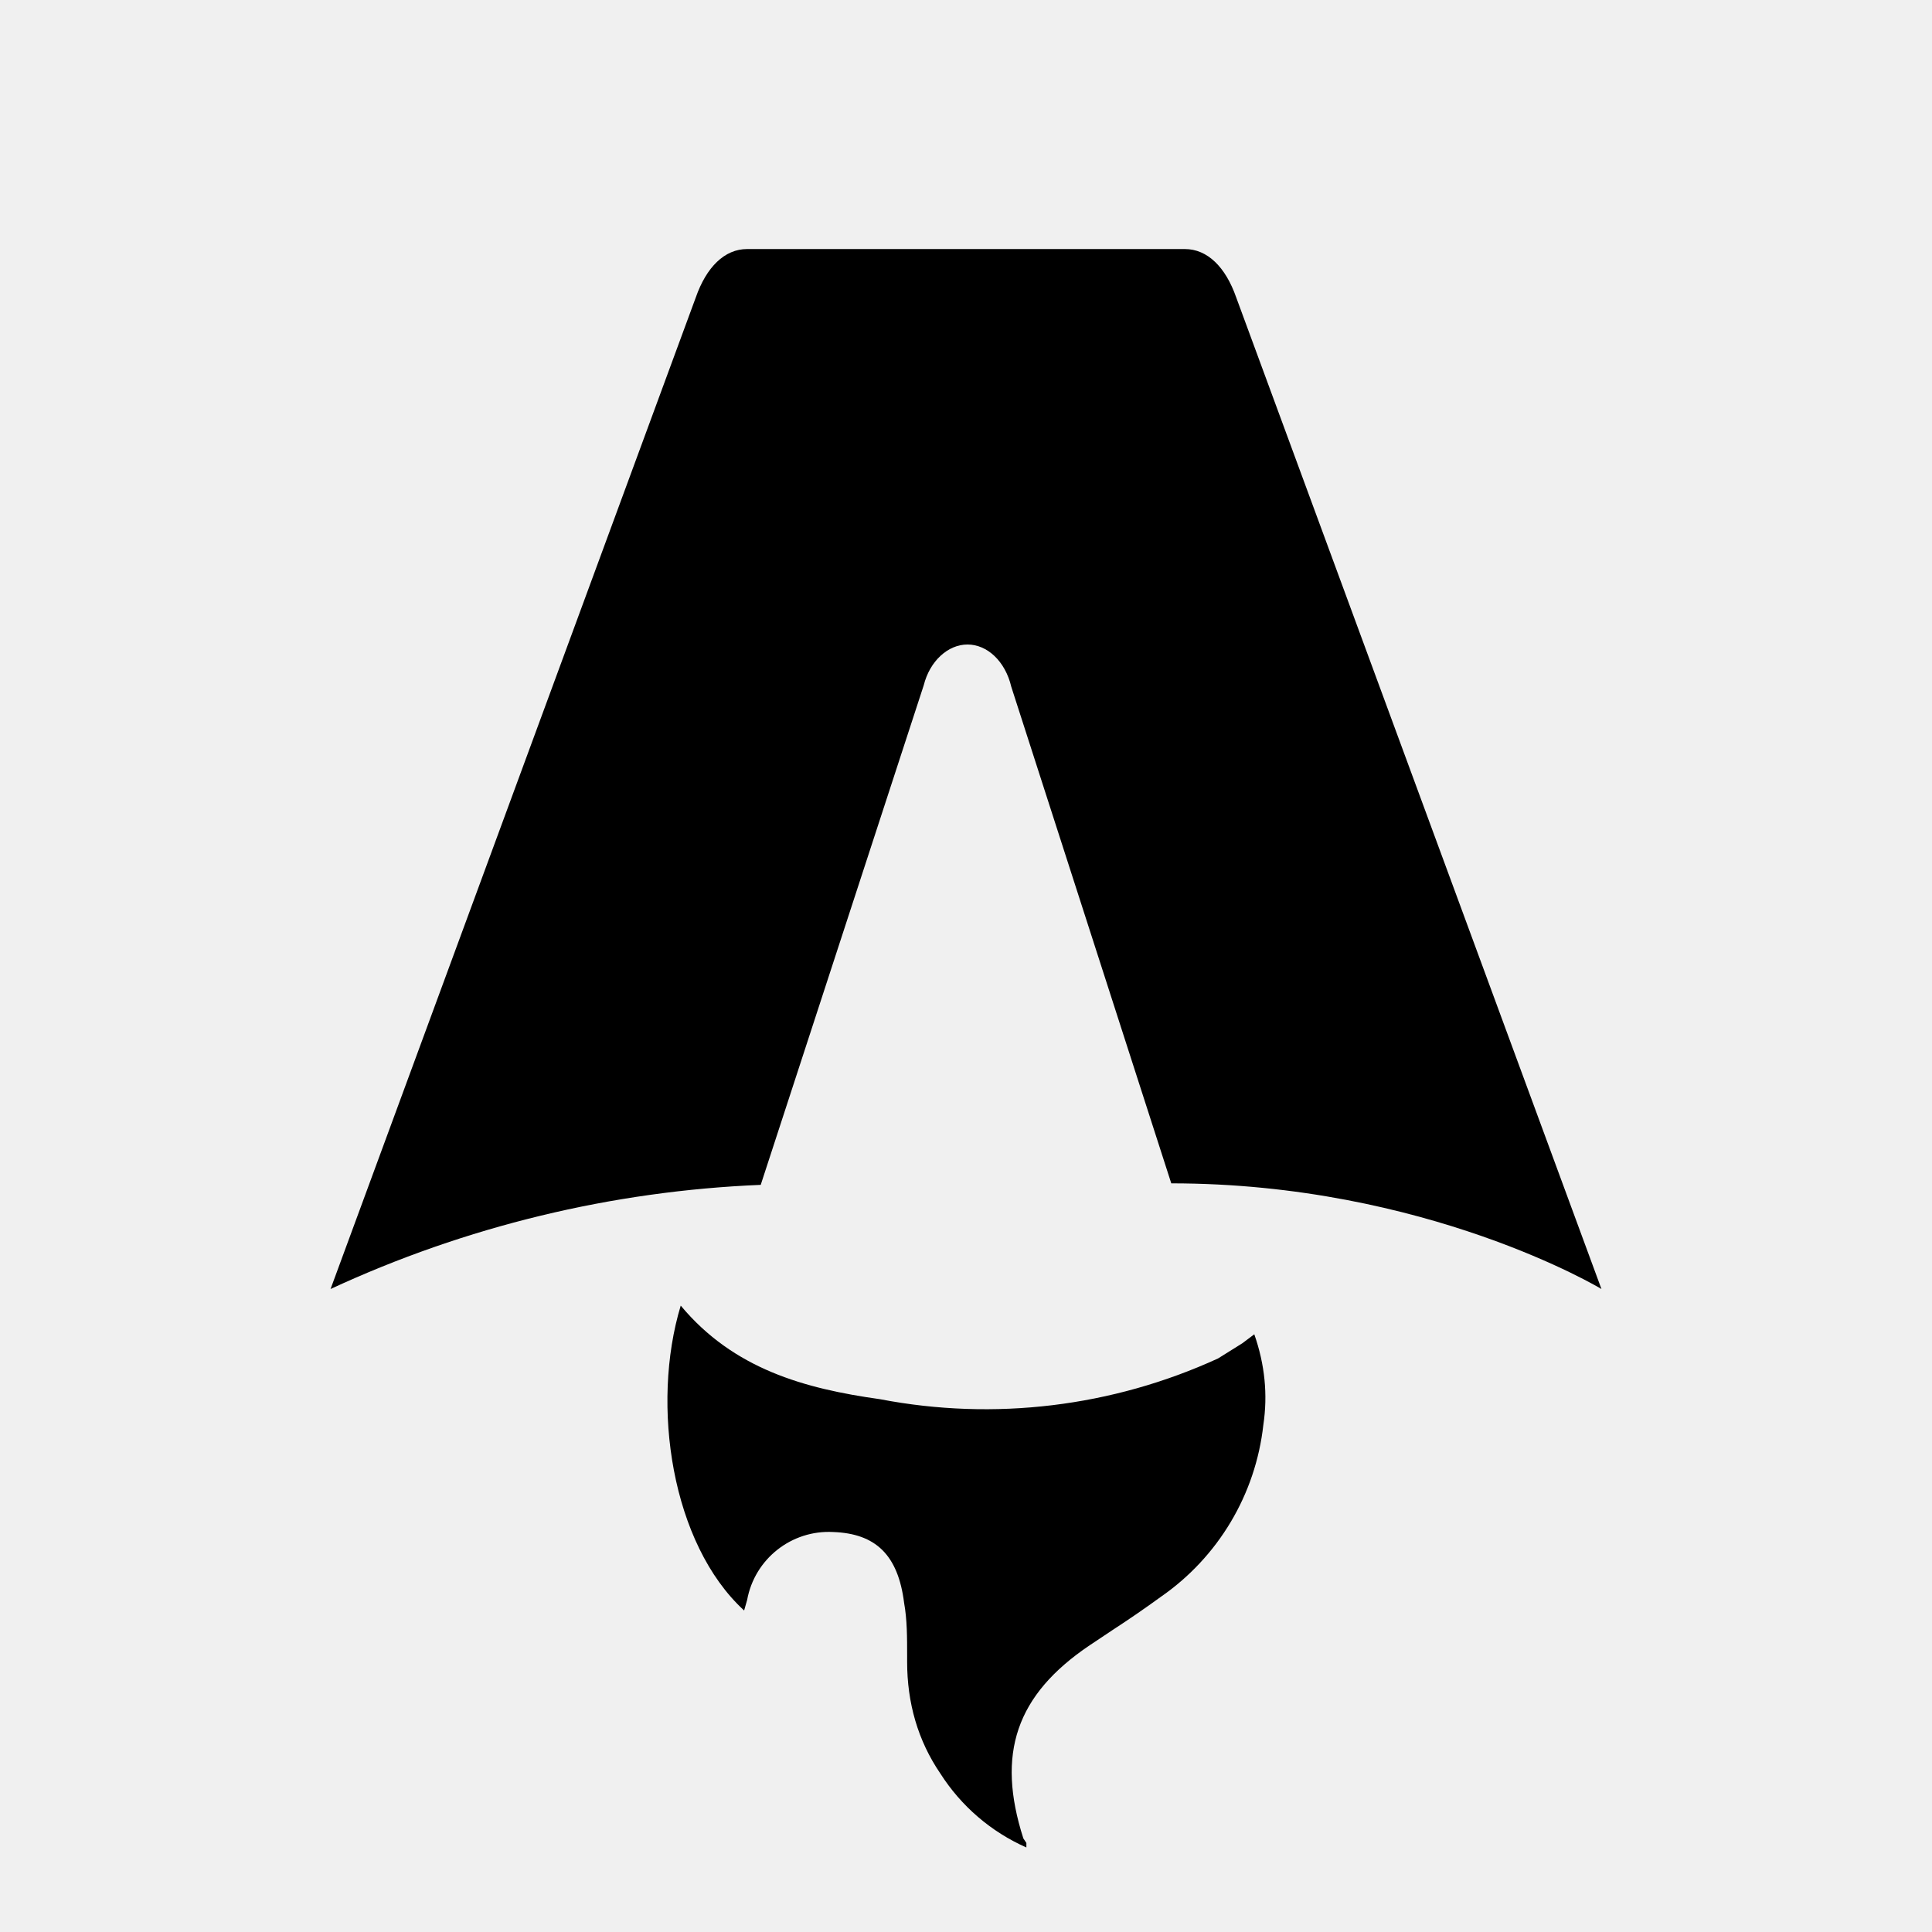
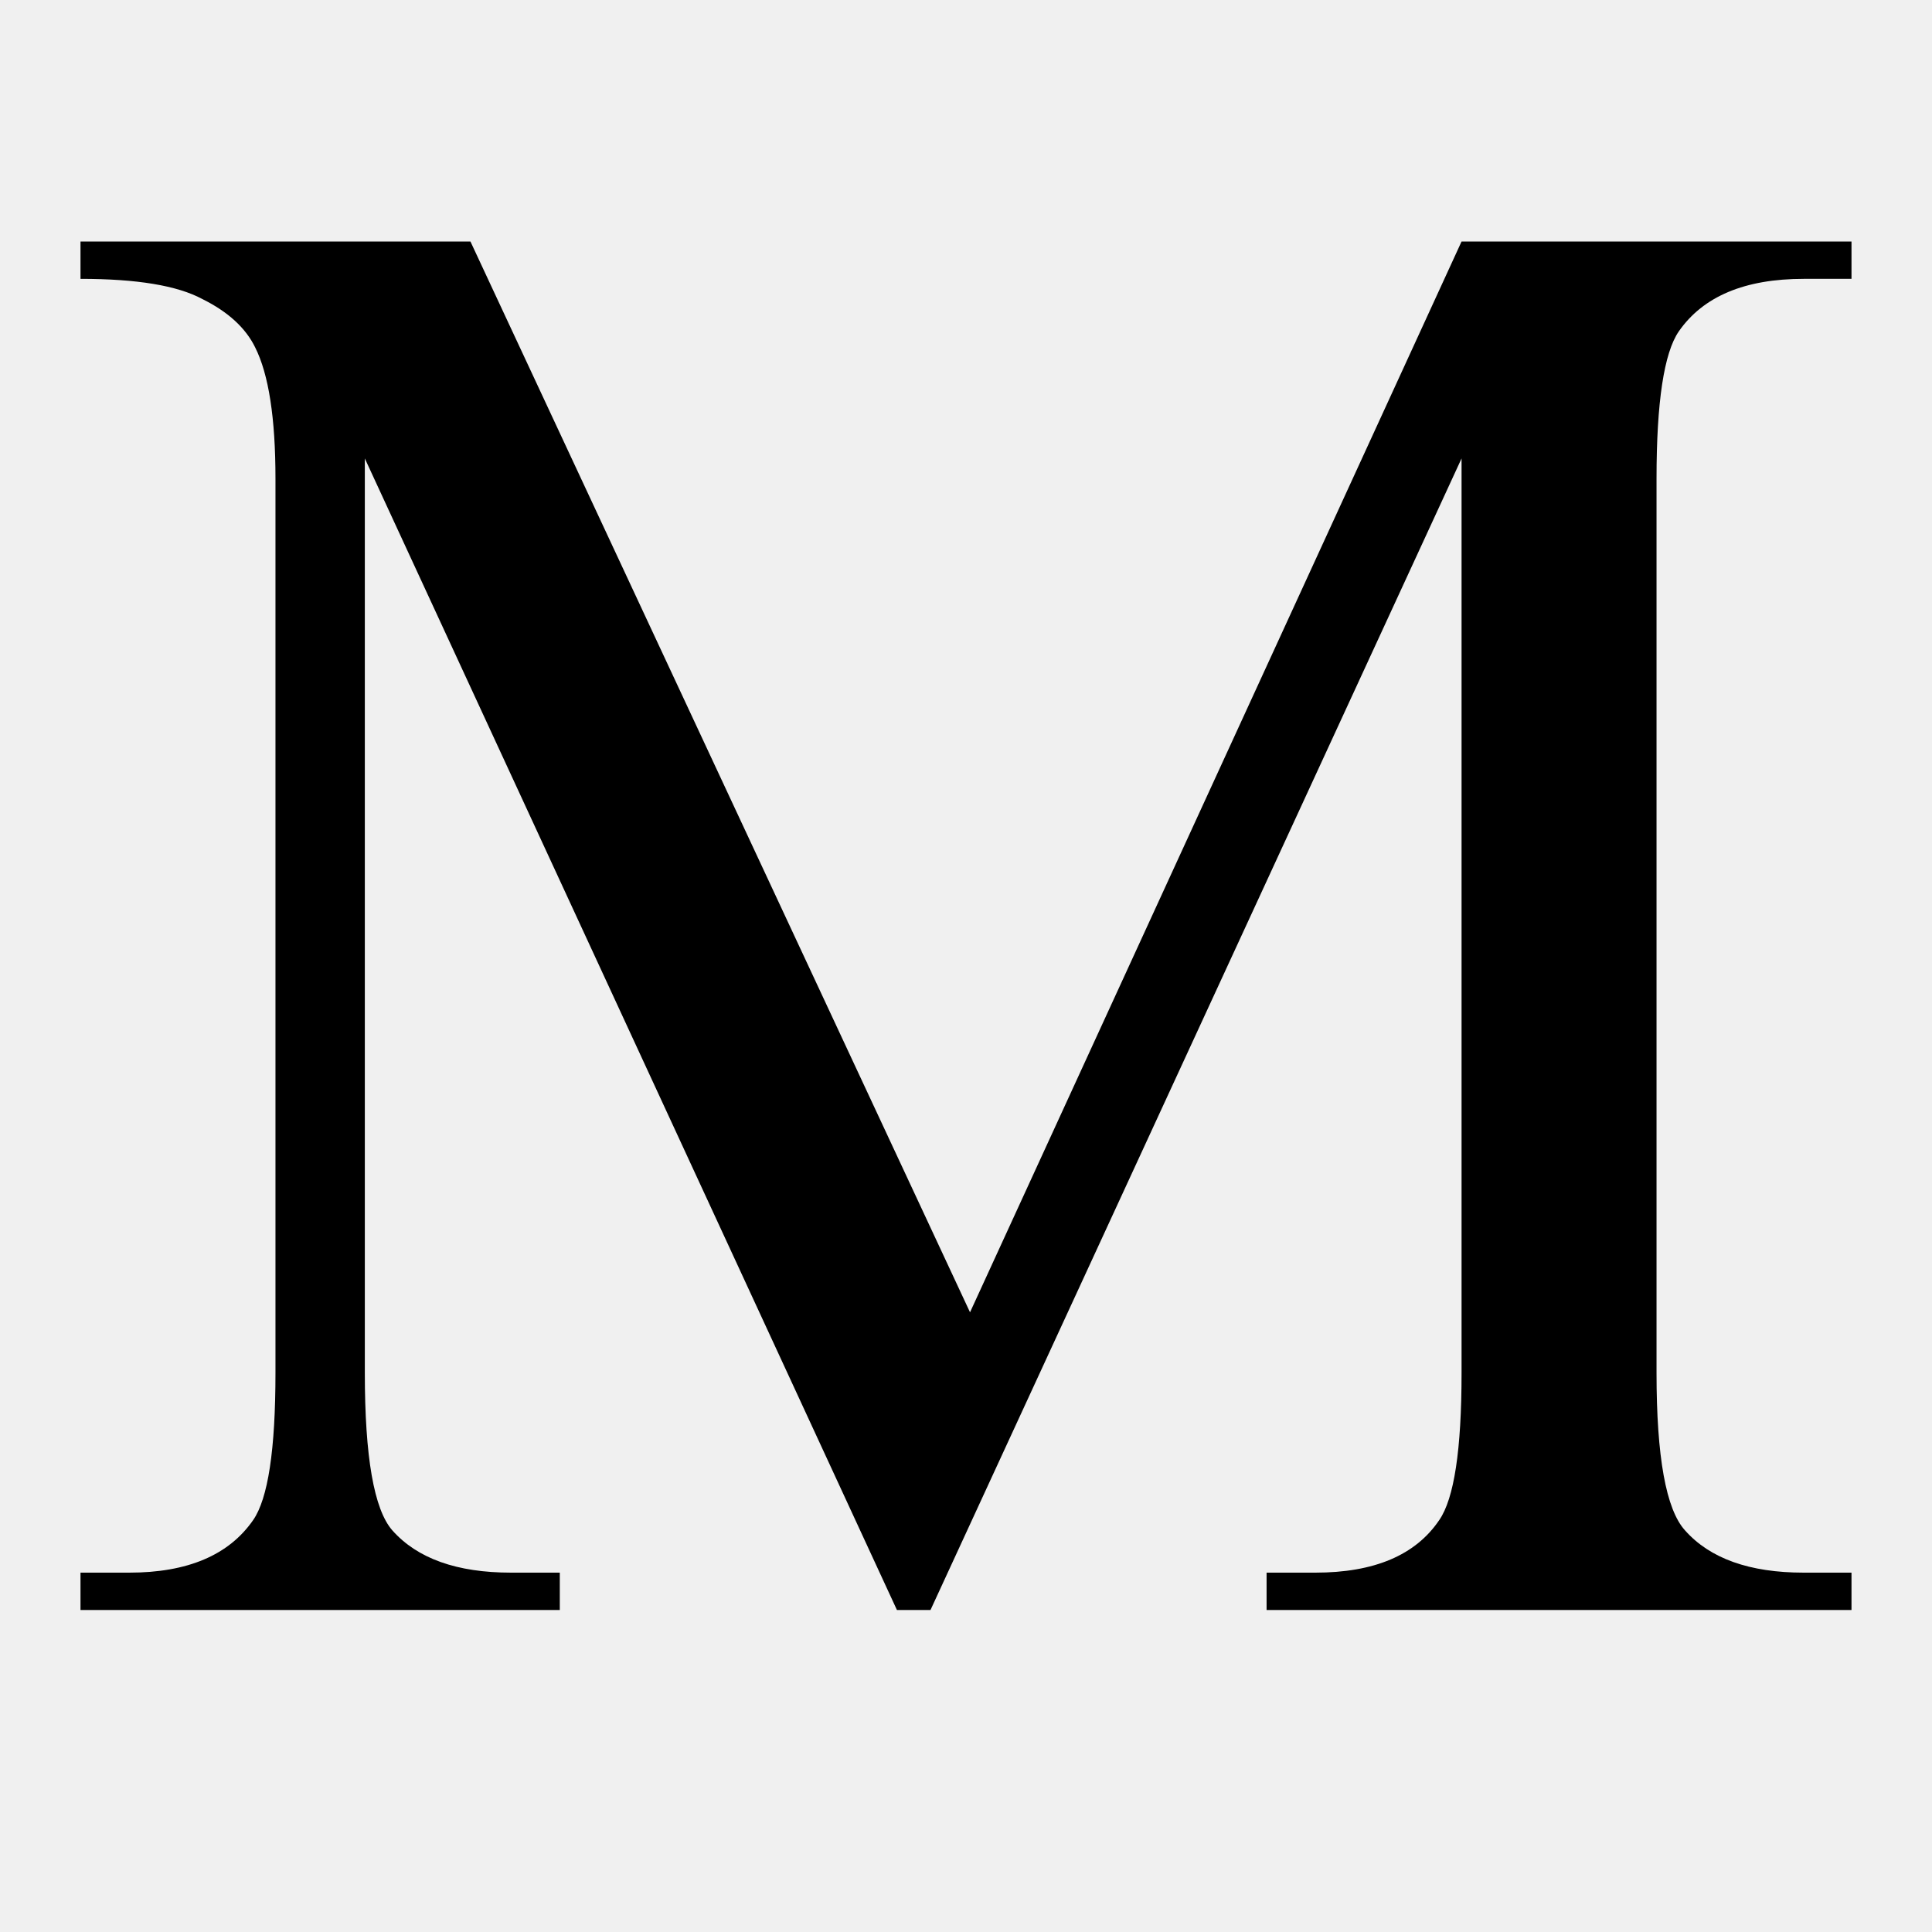
- <svg xmlns="http://www.w3.org/2000/svg" fill="none" viewBox="0 0 128 128">
-   <path d="M50.4 78.5a75.1 75.1 0 0 0-28.5 6.9l24.2-65.7c.7-2 1.9-3.2 3.4-3.2h29c1.5 0 2.7 1.2 3.4 3.2l24.2 65.7s-11.6-7-28.5-7L67 45.5c-.4-1.7-1.6-2.8-2.9-2.8-1.3 0-2.5 1.1-2.9 2.7L50.4 78.5Zm-1.1 28.2Zm-4.2-20.2c-2 6.6-.6 15.8 4.2 20.2a17.5 17.5 0 0 1 .2-.7 5.5 5.5 0 0 1 5.7-4.5c2.8.1 4.3 1.5 4.7 4.7.2 1.1.2 2.3.2 3.5v.4c0 2.7.7 5.2 2.2 7.4a13 13 0 0 0 5.7 4.9v-.3l-.2-.3c-1.8-5.6-.5-9.5 4.4-12.8l1.5-1a73 73 0 0 0 3.2-2.2 16 16 0 0 0 6.8-11.4c.3-2 .1-4-.6-6l-.8.6-1.6 1a37 37 0 0 1-22.4 2.7c-5-.7-9.7-2-13.2-6.2Z" />
+ <svg xmlns="http://www.w3.org/2000/svg" width="24" height="24" viewBox="0 0 24 24" fill="none">
+   <path d="M11.142 20L4.532 5.695V17.054C4.532 18.099 4.646 18.75 4.873 19.01C5.184 19.361 5.676 19.536 6.349 19.536H6.954V20H1V19.536H1.605C2.329 19.536 2.842 19.319 3.144 18.884C3.33 18.617 3.422 18.007 3.422 17.054V5.946C3.422 5.194 3.338 4.651 3.17 4.316C3.052 4.074 2.833 3.873 2.514 3.715C2.203 3.547 1.698 3.464 1 3.464V3H5.844L12.05 16.302L18.156 3H23V3.464H22.407C21.675 3.464 21.158 3.681 20.855 4.116C20.671 4.383 20.578 4.993 20.578 5.946V17.054C20.578 18.099 20.696 18.75 20.931 19.01C21.242 19.361 21.734 19.536 22.407 19.536H23V20H15.734V19.536H16.339C17.071 19.536 17.584 19.319 17.878 18.884C18.064 18.617 18.156 18.007 18.156 17.054V5.695L11.559 20H11.142Z" />
  <style>
        path { fill: #000; }
        @media (prefers-color-scheme: dark) {
            path { fill: #FFF; }
        }
    </style>
</svg>
